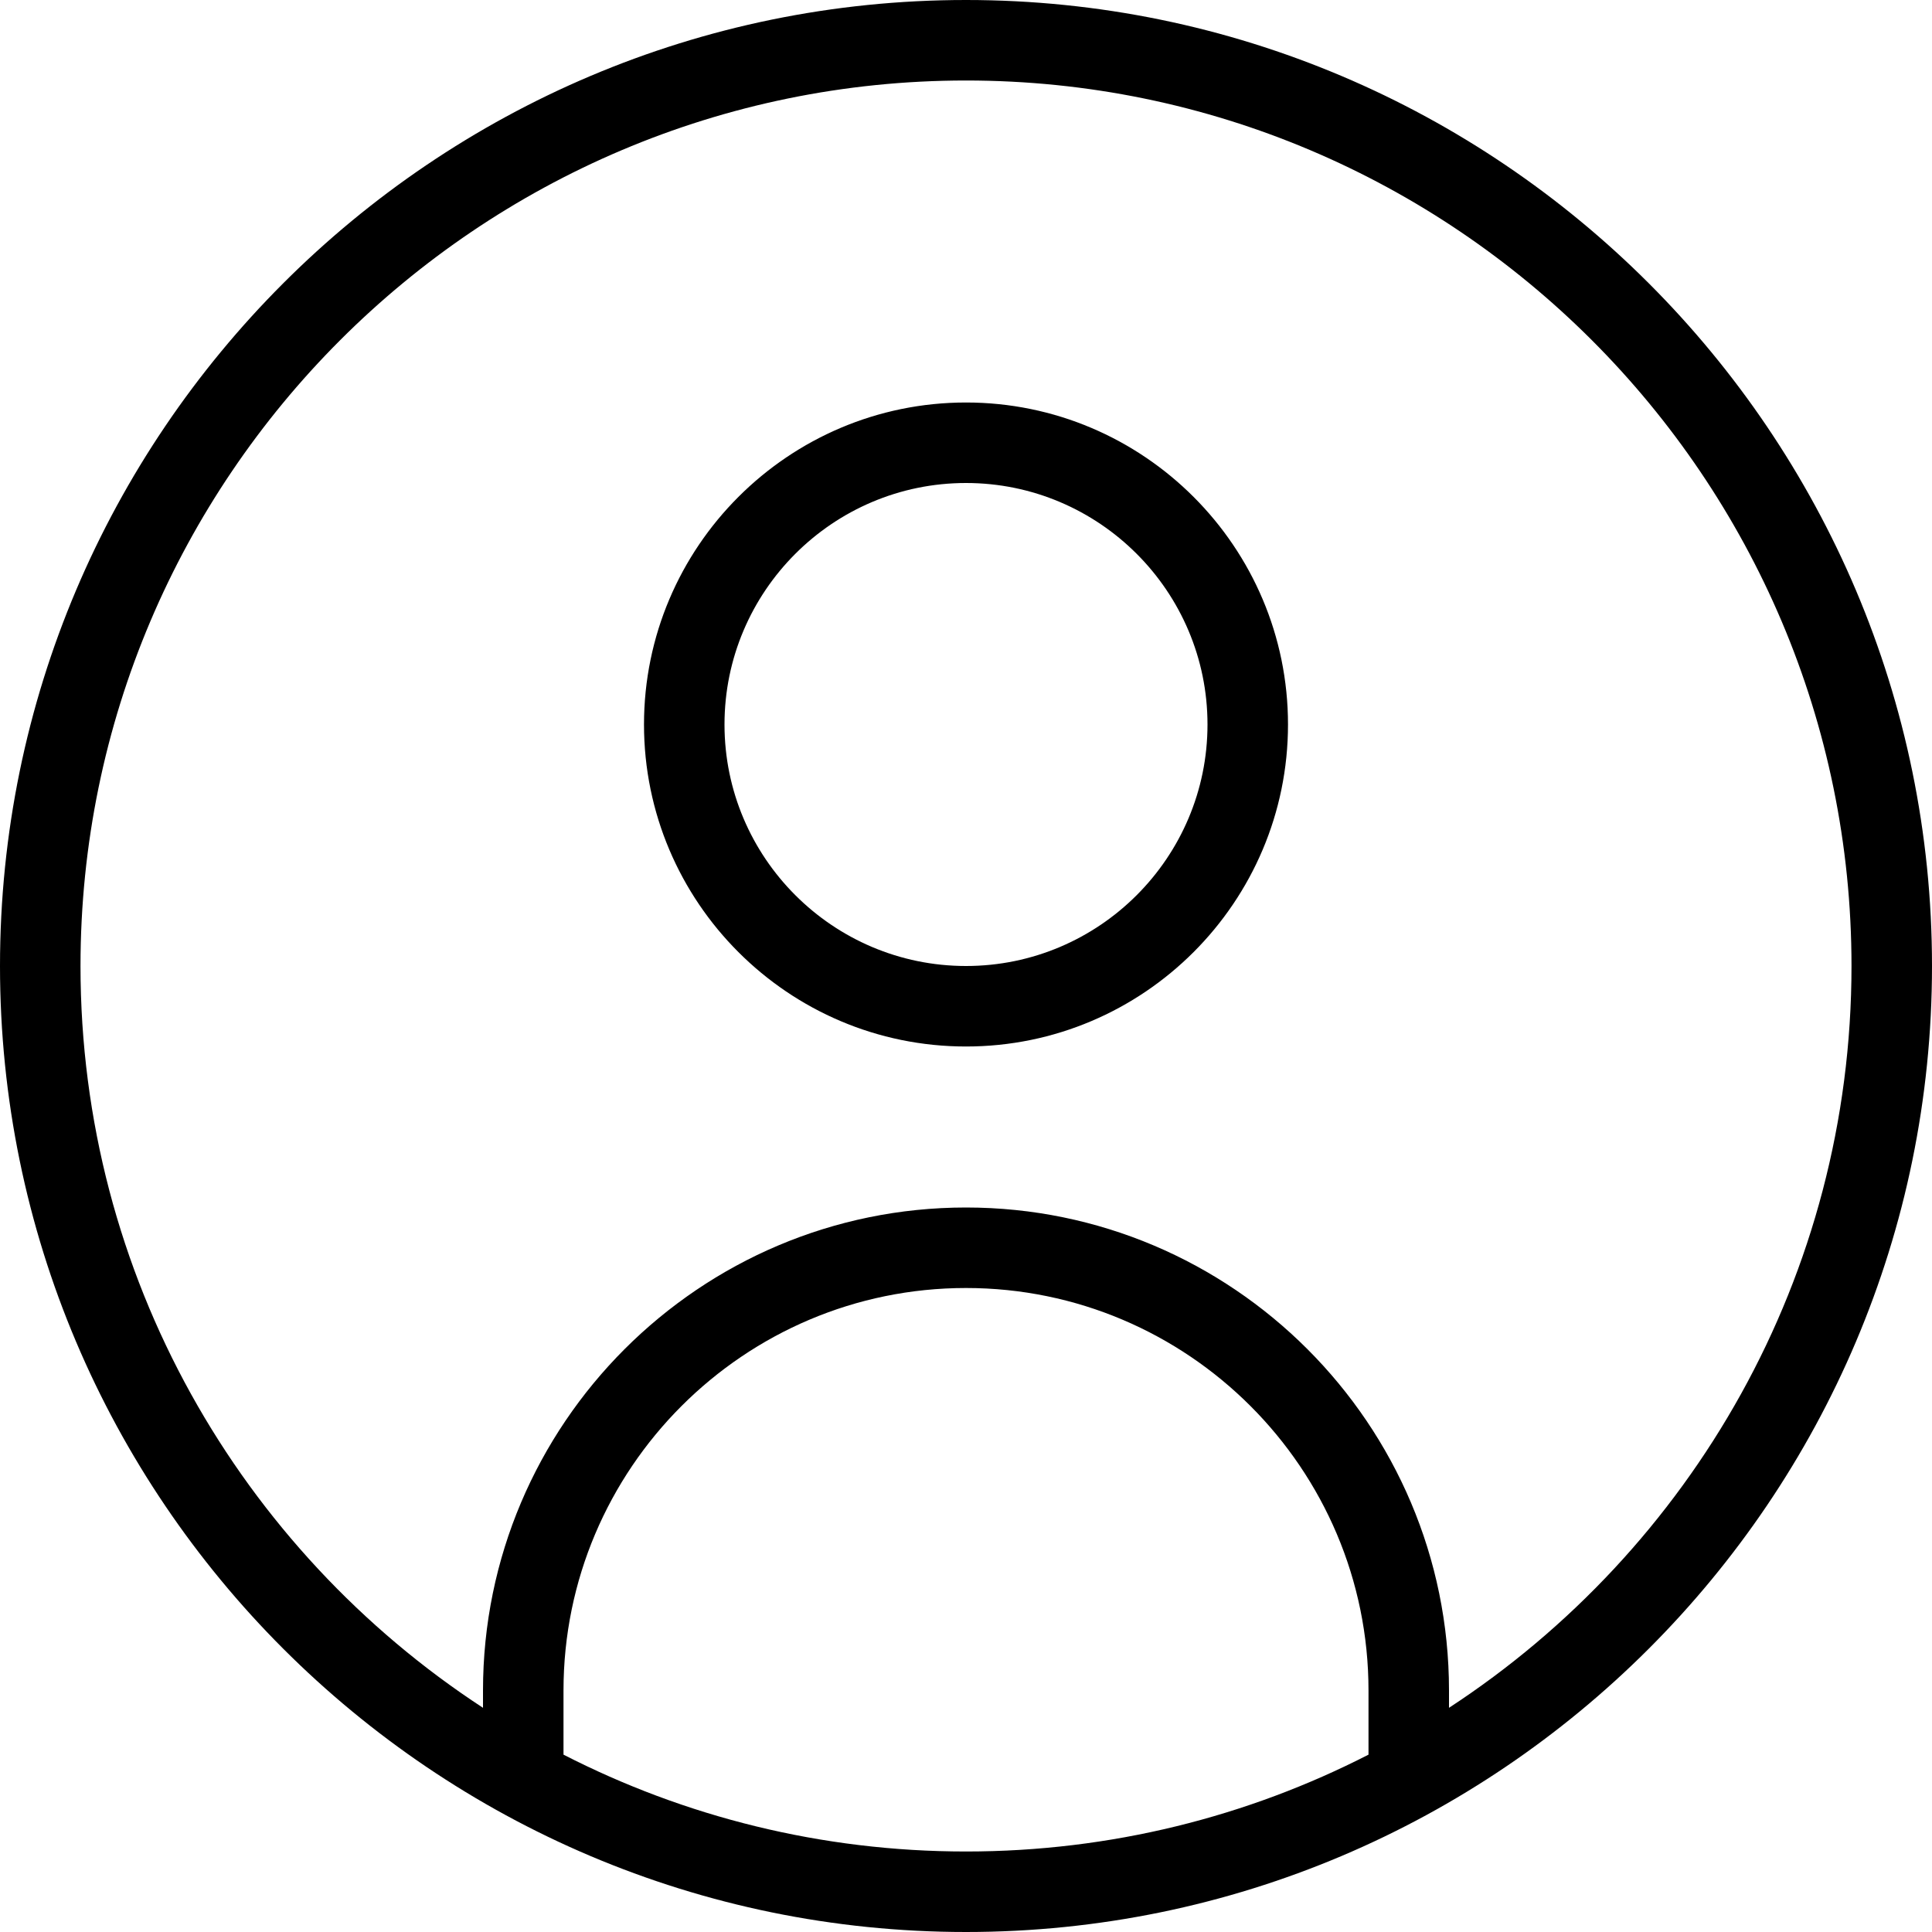
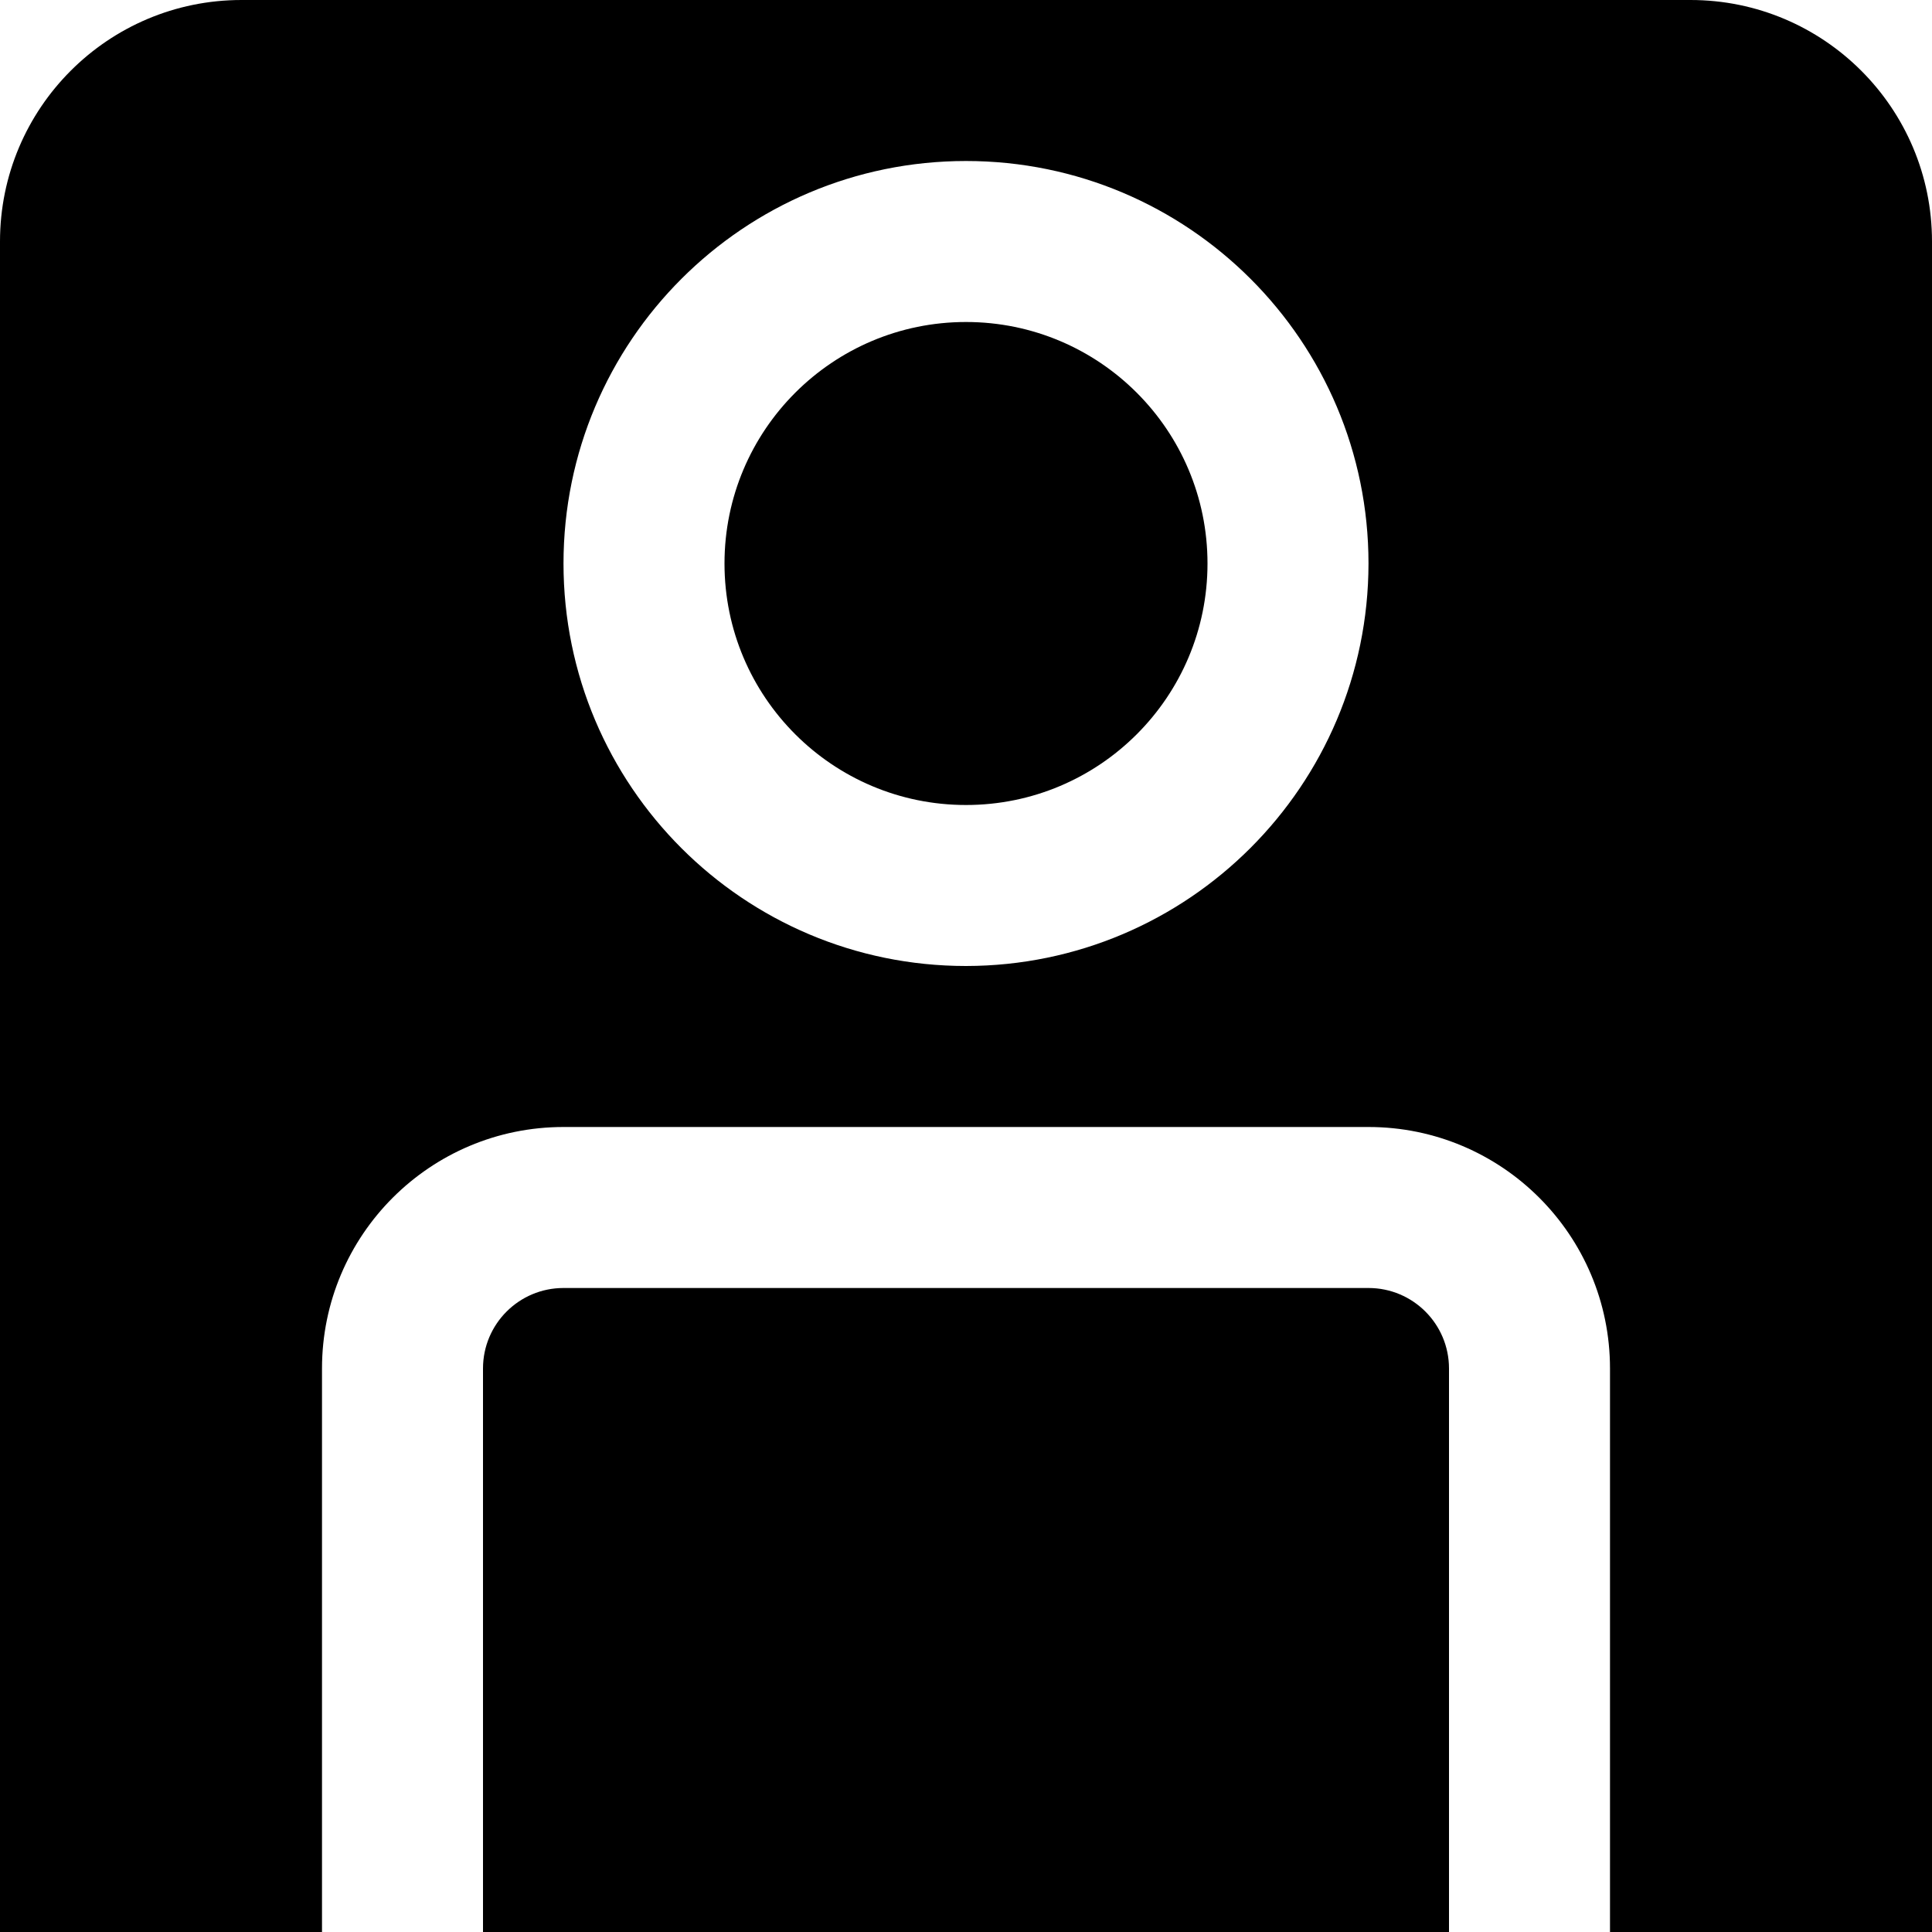
<svg xmlns="http://www.w3.org/2000/svg" id="Layer_1" data-name="Layer 1" viewBox="0 0 24 24" width="512" height="512">
-   <path d="m12,0C5.383,0,0,5.383,0,12s5.383,12,12,12,12-5.383,12-12S18.617,0,12,0Zm-5,21.797v-.797c0-2.757,2.243-5,5-5s5,2.243,5,5v.797c-1.501.769-3.201,1.203-5,1.203s-3.499-.434-5-1.203Zm11-.582v-.215c0-3.309-2.691-6-6-6s-6,2.691-6,6v.215c-3.008-1.965-5-5.362-5-9.215C1,5.935,5.935,1,12,1s11,4.935,11,11c0,3.853-1.992,7.25-5,9.215ZM12,5c-2.206,0-4,1.794-4,4s1.794,4,4,4,4-1.794,4-4-1.794-4-4-4Zm0,7c-1.654,0-3-1.346-3-3s1.346-3,3-3,3,1.346,3,3-1.346,3-3,3Z" />
+   <path d="M17,16H7a1,1,0,0,0-1,1v7H18V17A1,1,0,0,0,17,16Z" />
+   <circle cx="12" cy="7" r="3" />
+   <path d="M21,0H3A3,3,0,0,0,0,3V24H4V17a3,3,0,0,1,3-3H17a3,3,0,0,1,3,3v7h4V3A3,3,0,0,0,21,0ZM12,12a5,5,0,1,1,5-5A5.006,5.006,0,0,1,12,12Z" />
</svg>
